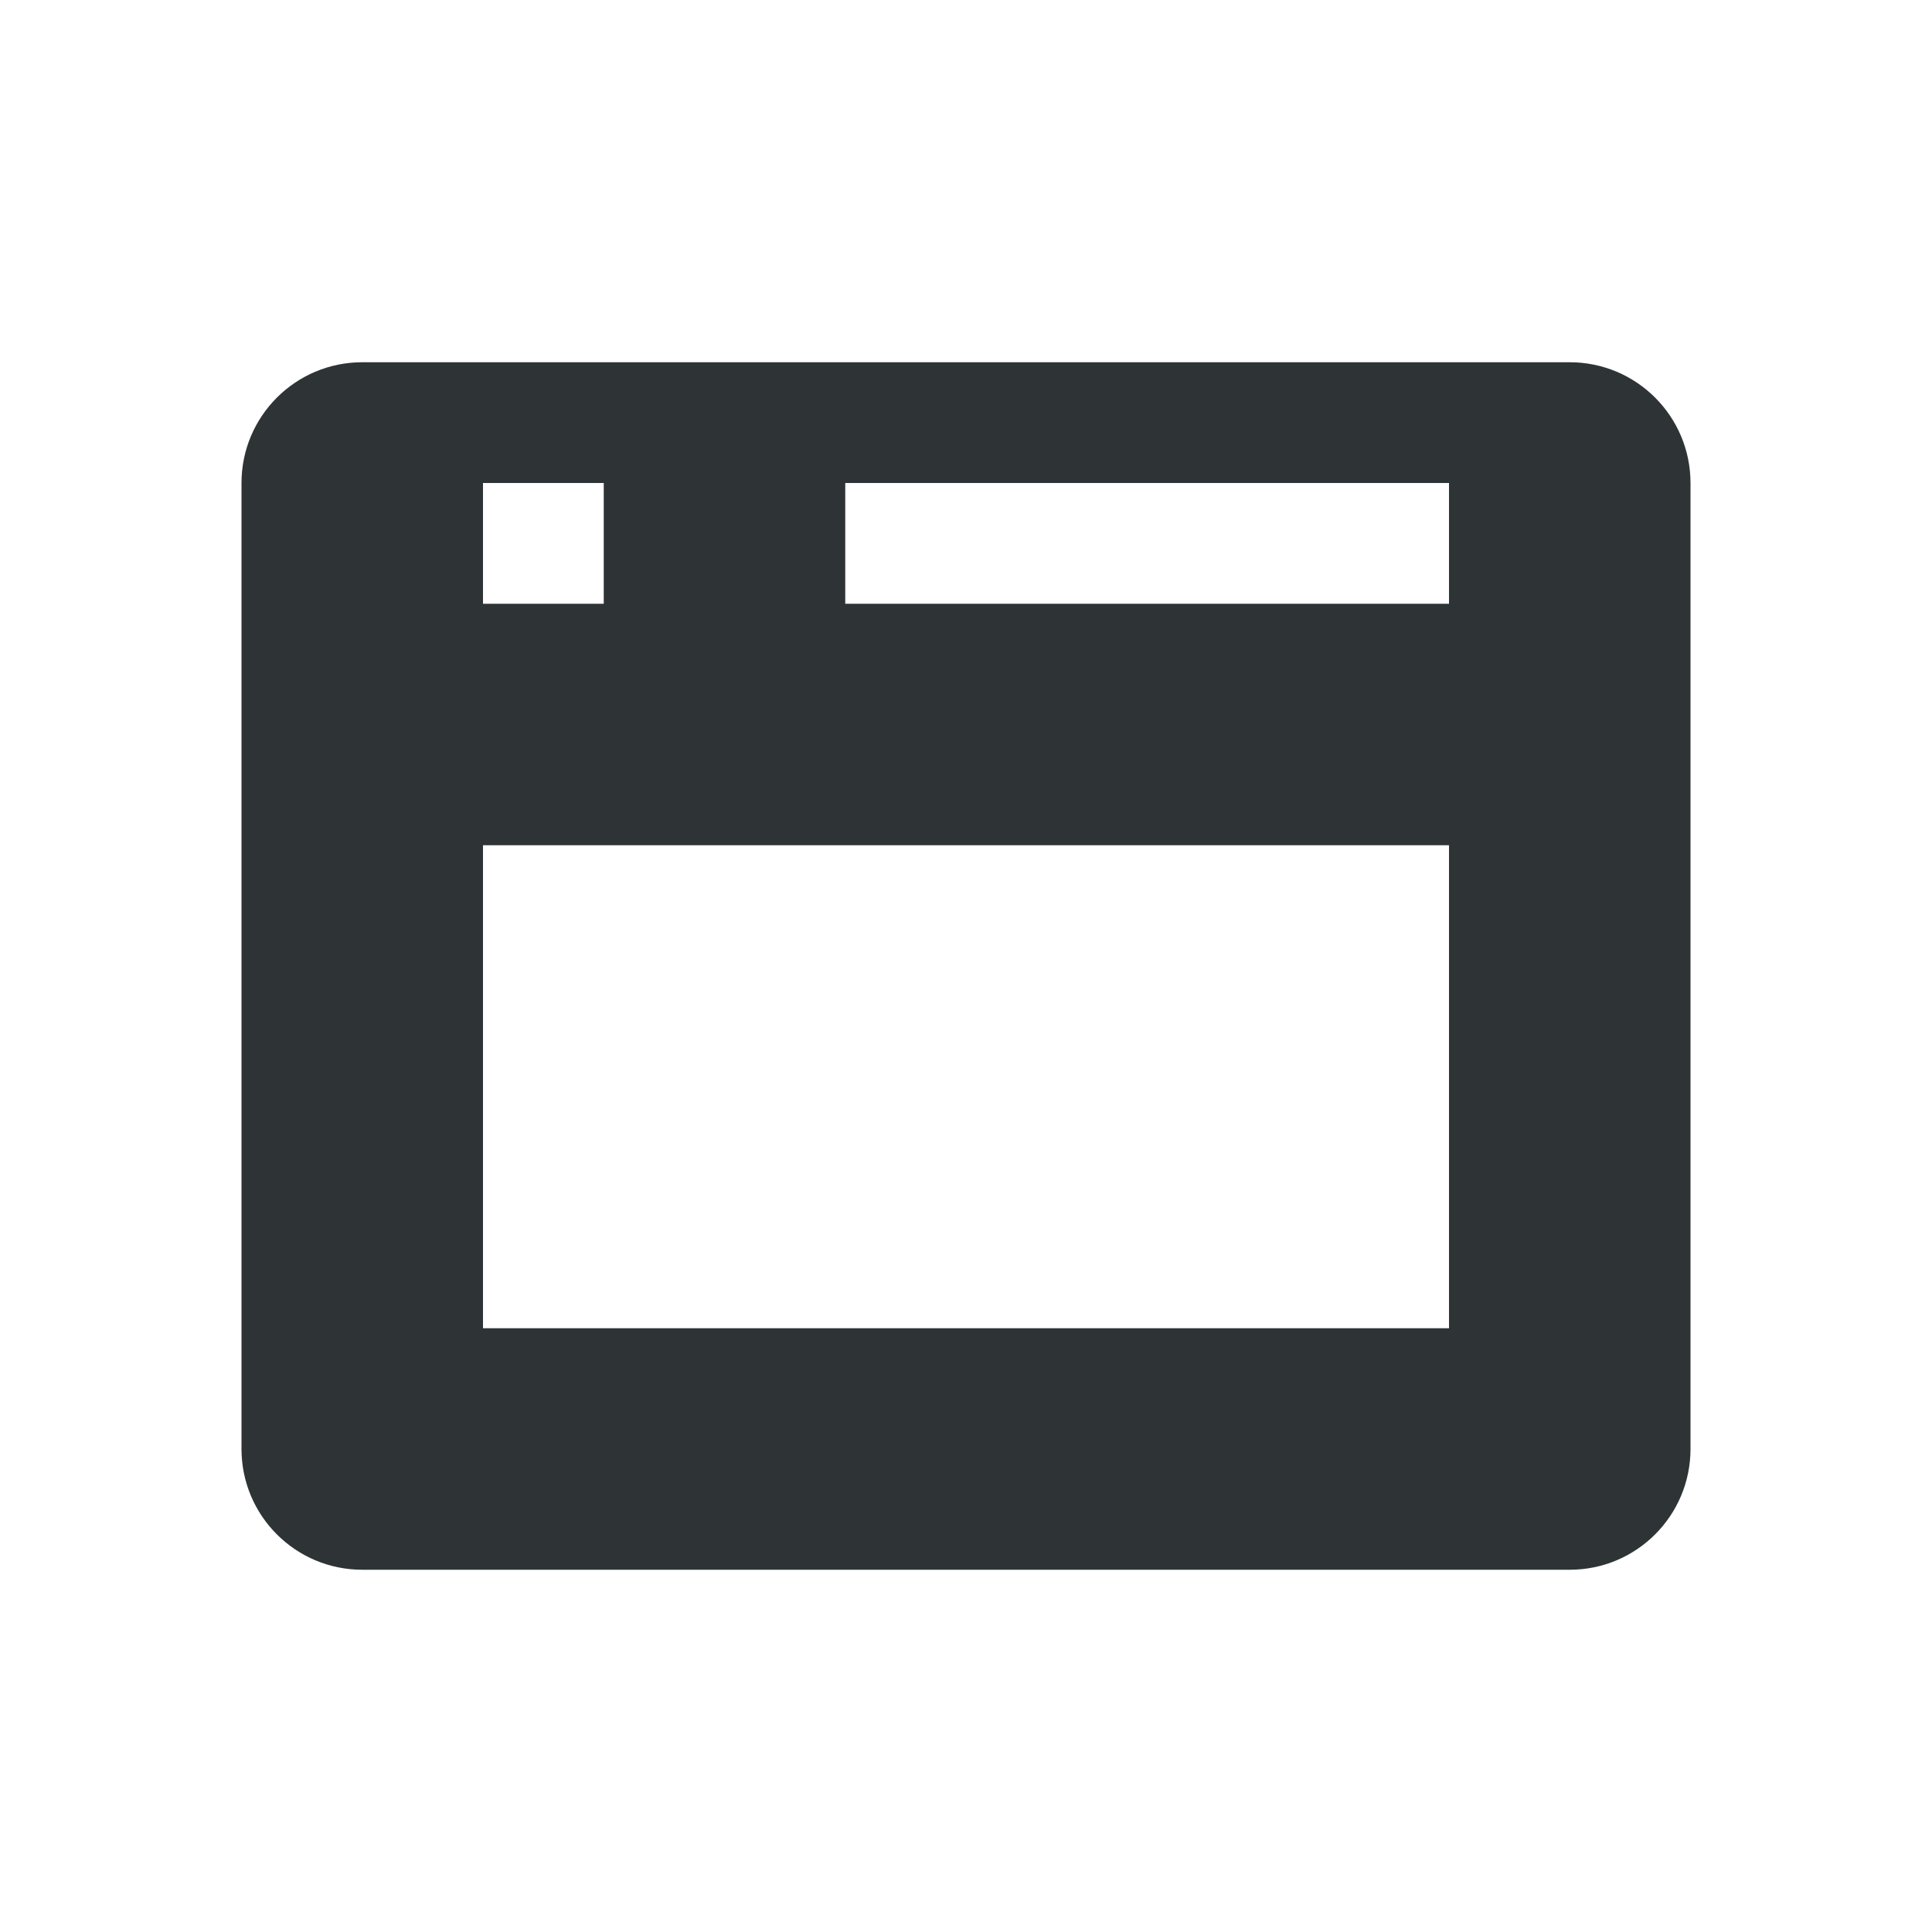
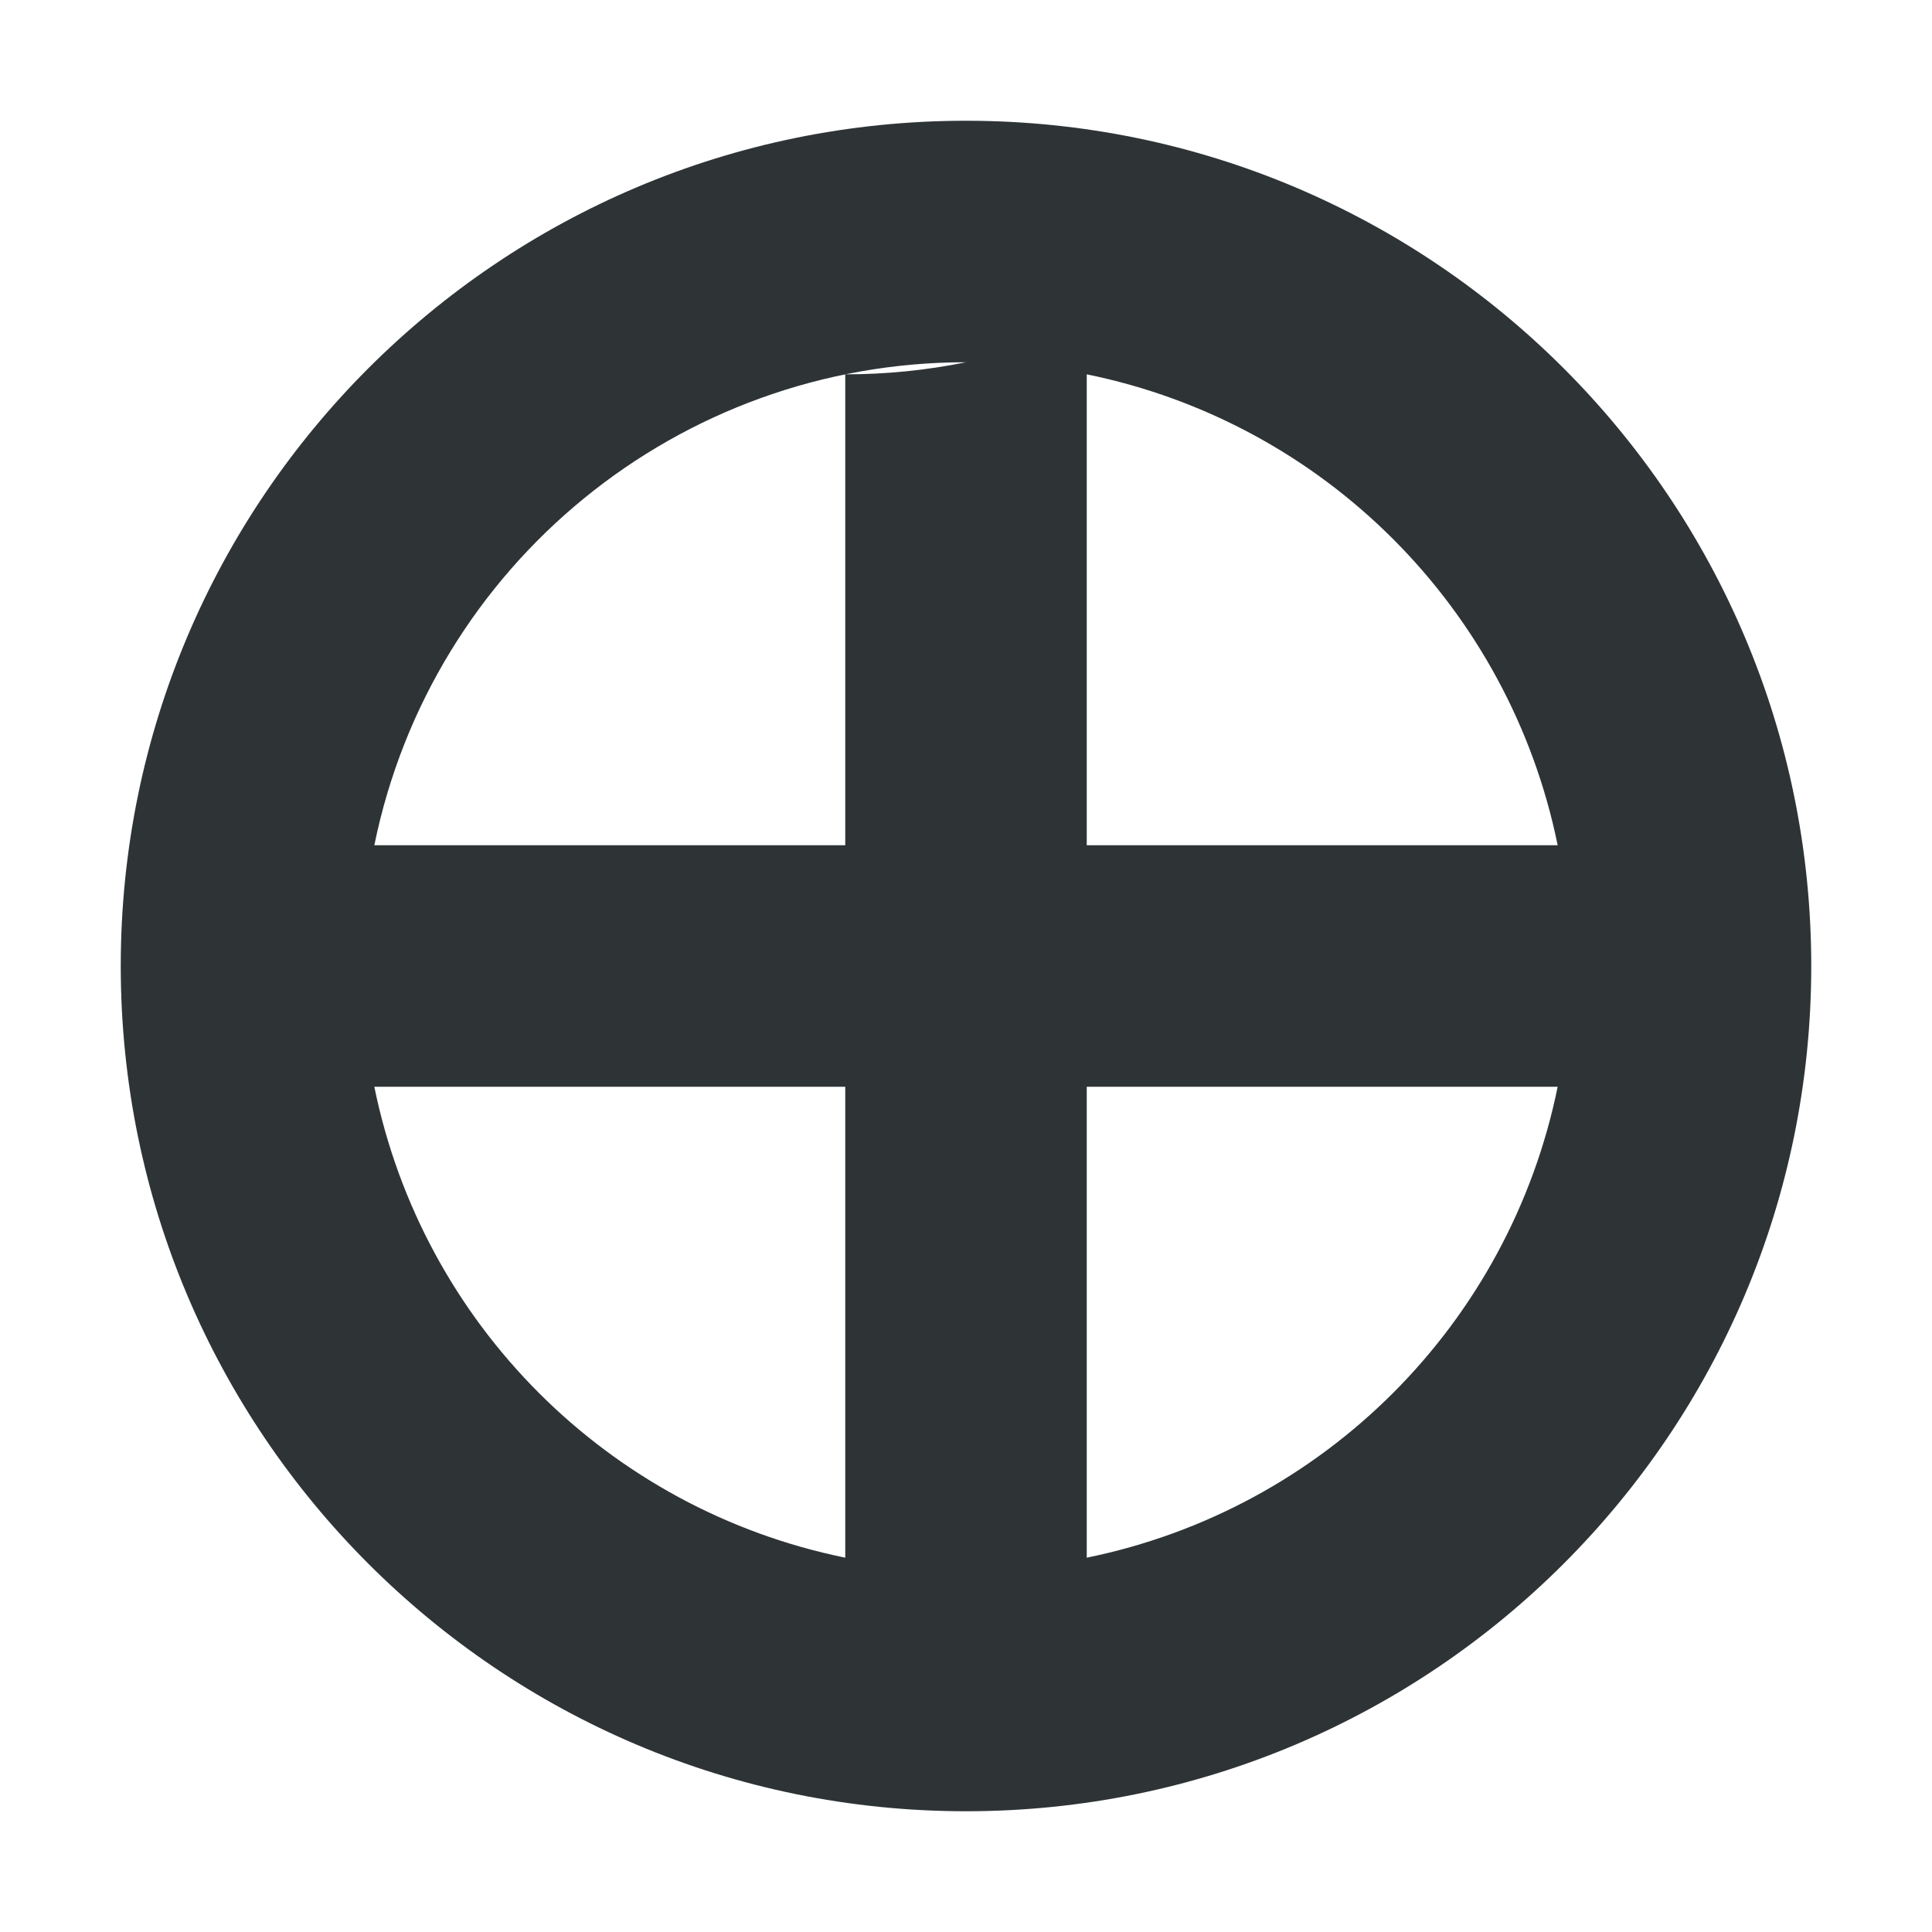
<svg xmlns="http://www.w3.org/2000/svg" width="16" height="16" viewBox="0 0 16 16">
-   <path fill="#2e3436" fill-rule="evenodd" d="M3 3h10a1 1 0 0 1 1 1v8a1 1 0 0 1-1 1H3a1 1 0 0 1-1-1V4a1 1 0 0 1 1-1Zm1 4v4h8V7H4Zm0-2h1V4H4v1Zm3 0h5V4H7v1Z" />
+   <path fill="#2e3436" fill-rule="evenodd" d="M8 1a7 7 0 1 1 0 14A7 7 0 0 1 8 1Zm0 2a5 5 0 0 0-4.9 4H7V3.1A5 5 0 0 0 8 3Zm1 4h3.9A5 5 0 0 0 9 3.1V7ZM3.1 9A5 5 0 0 0 7 12.9V9H3.1ZM9 9v3.9A5 5 0 0 0 12.9 9H9Z" />
</svg>
